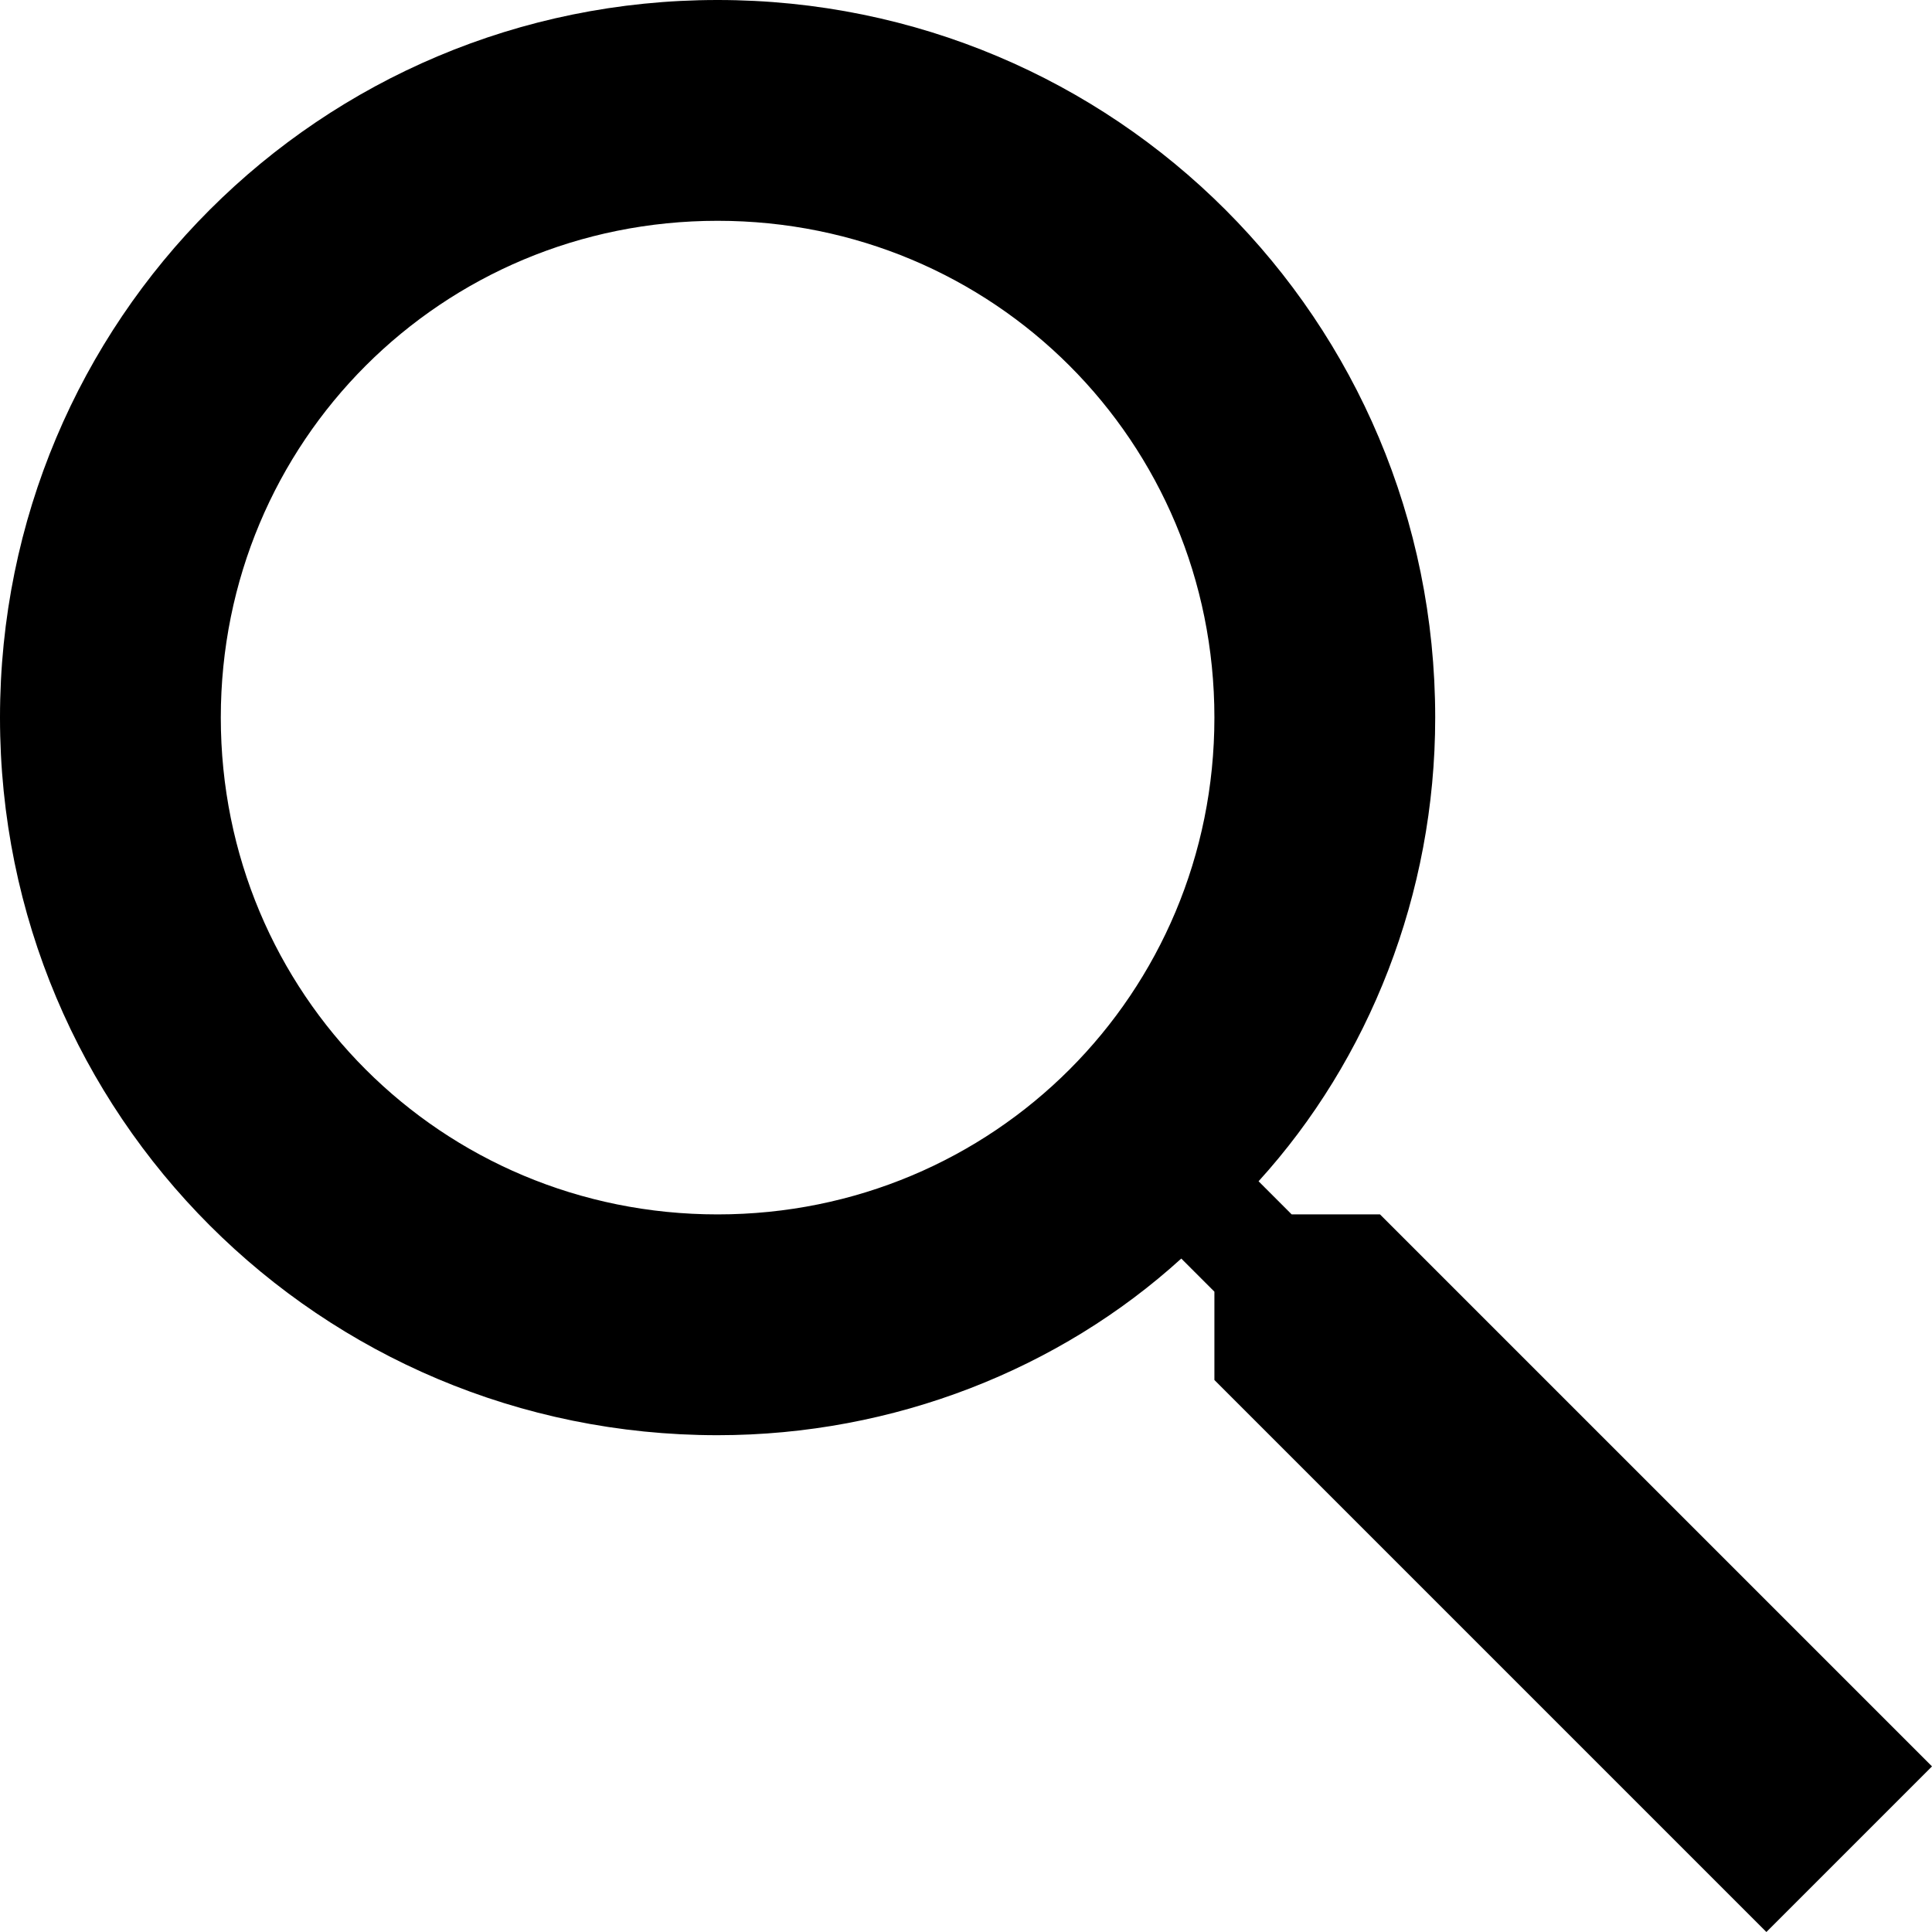
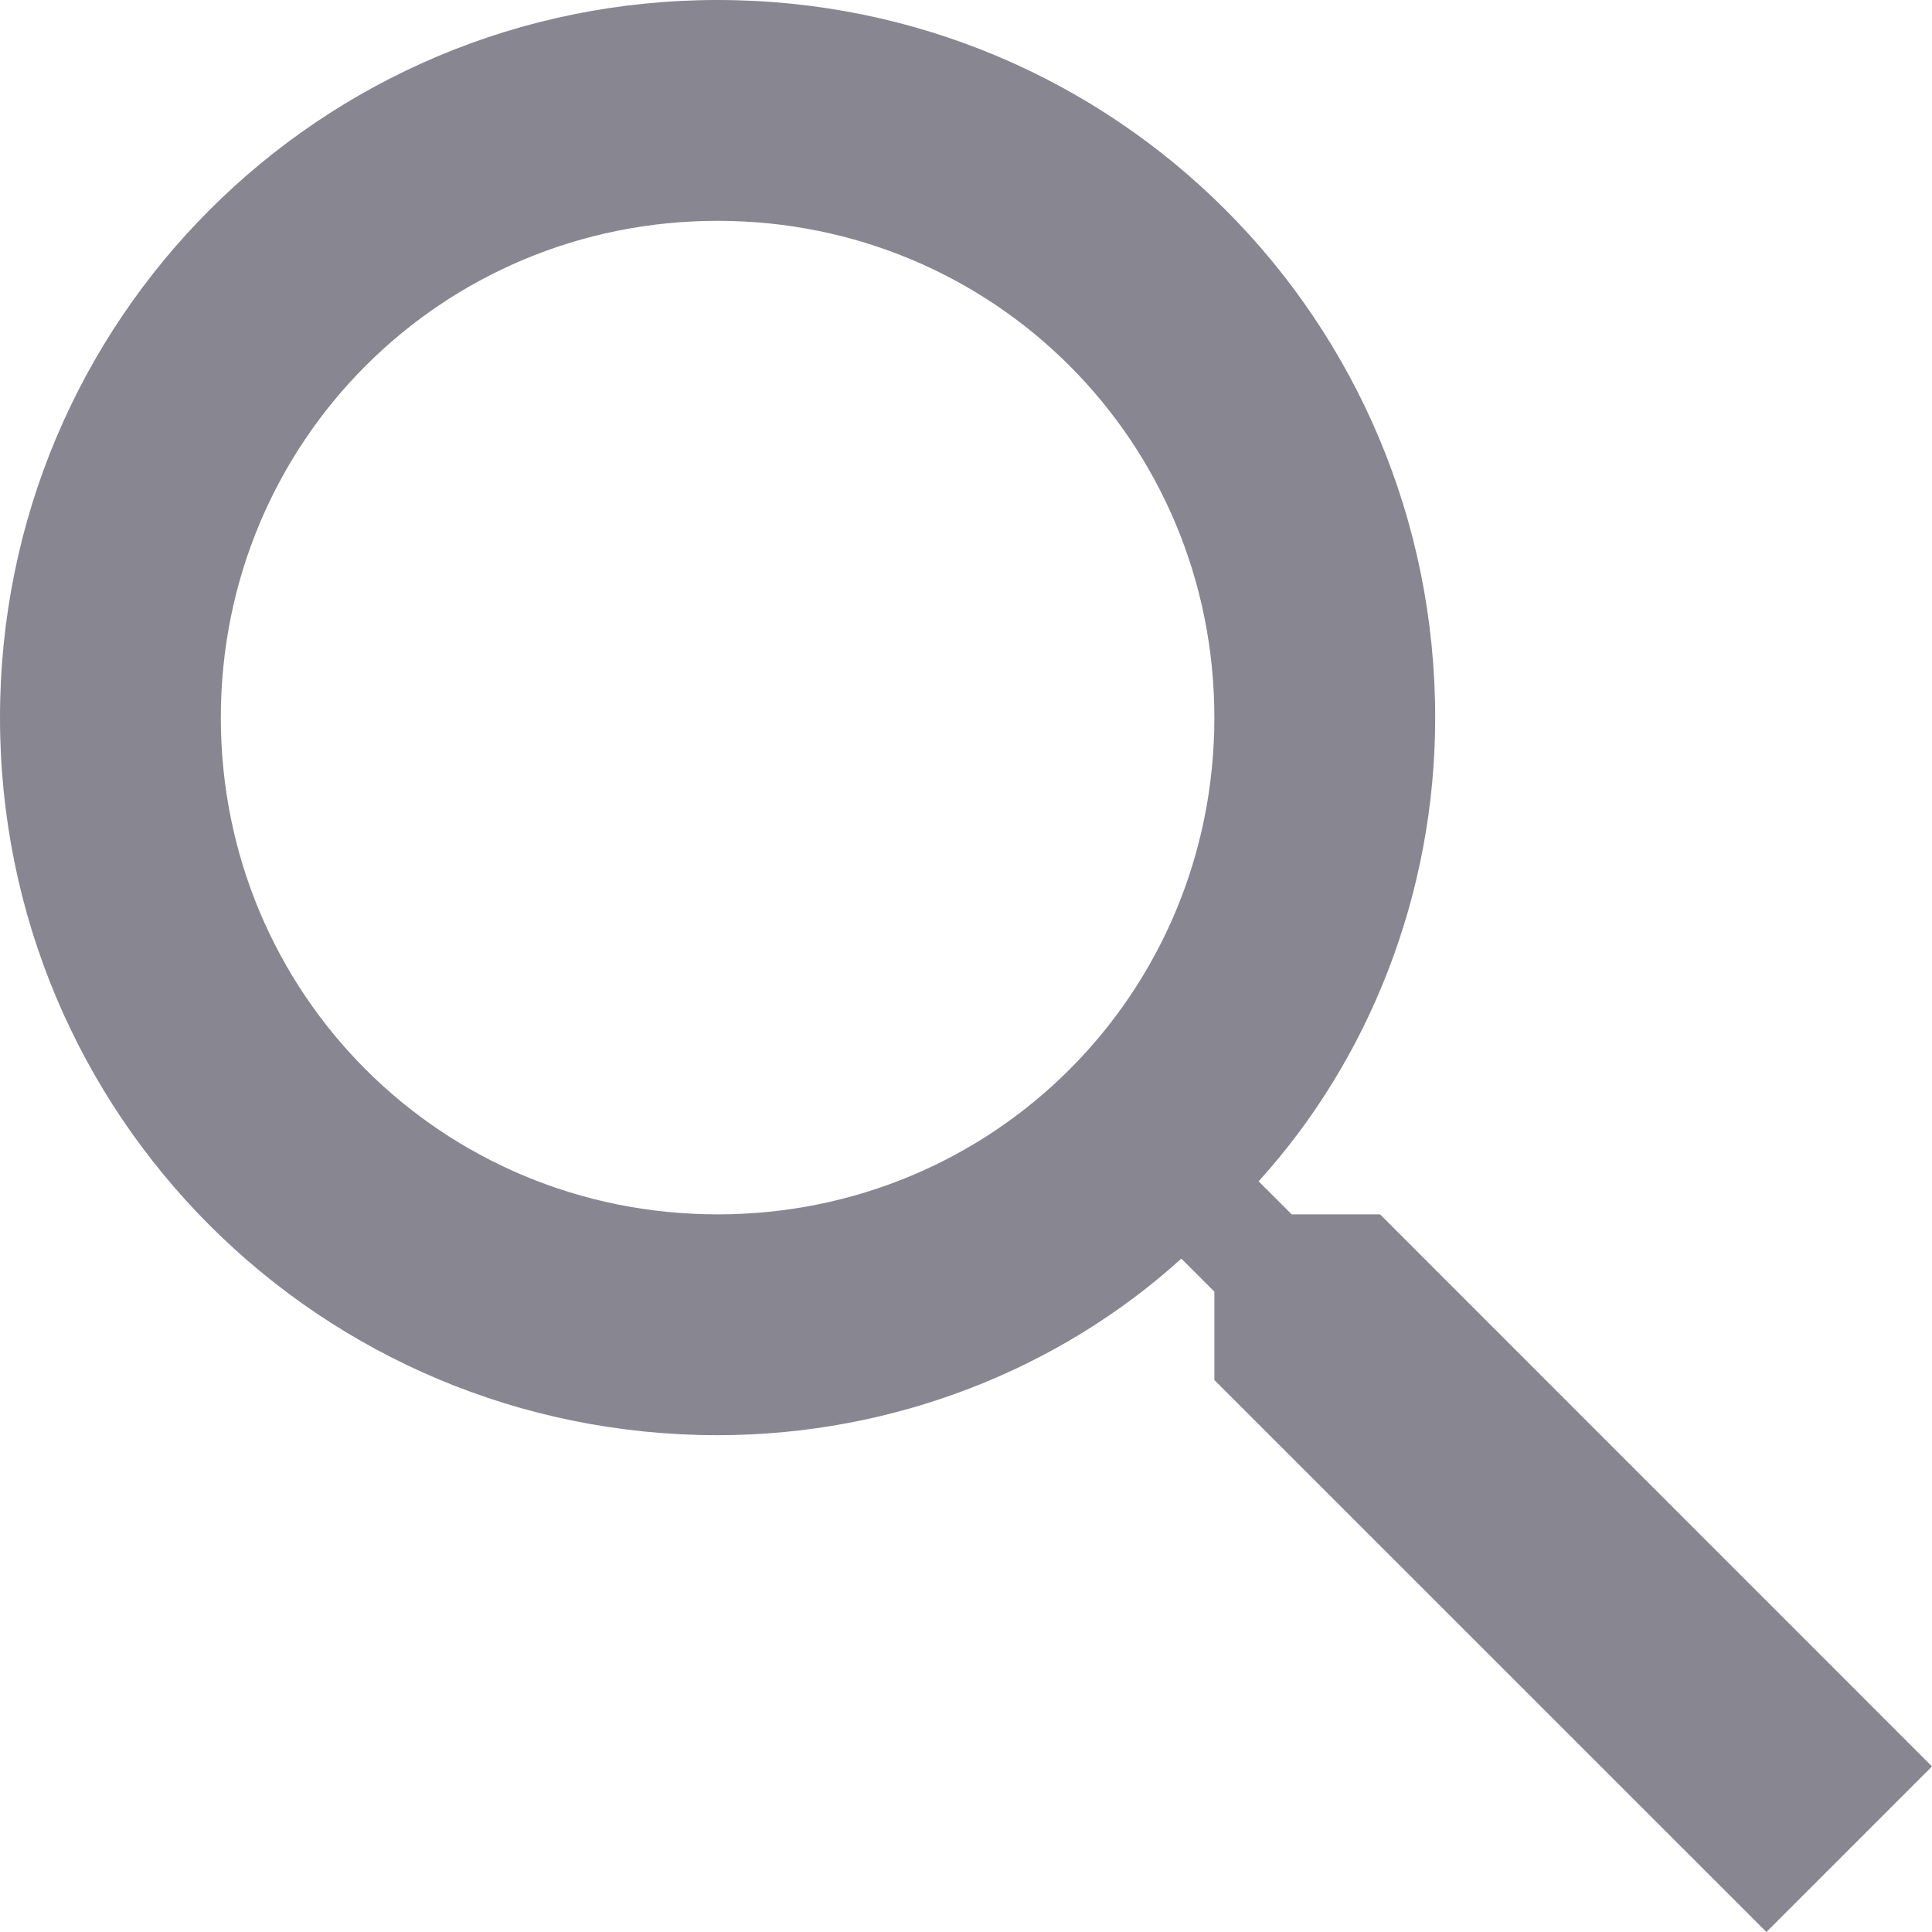
- <svg xmlns="http://www.w3.org/2000/svg" version="1.1" id="Capa_1" x="0px" y="0px" width="446.25px" height="446.25px" viewBox="0 0 446.25 446.25" style="enable-background:new 0 0 446.25 446.25;" xml:space="preserve">
-   <g>
-     <g id="search">
-       <path d="M318.75,280.5h-20.4l-7.649-7.65c25.5-28.05,40.8-66.3,40.8-107.1C331.5,73.95,257.55,0,165.75,0S0,73.95,0,165.75    S73.95,331.5,165.75,331.5c40.8,0,79.05-15.3,107.1-40.8l7.65,7.649v20.4L408,446.25L446.25,408L318.75,280.5z M165.75,280.5    C102,280.5,51,229.5,51,165.75S102,51,165.75,51S280.5,102,280.5,165.75S229.5,280.5,165.75,280.5z" />
-     </g>
-   </g>
-   <g>
- </g>
-   <g>
- </g>
-   <g>
- </g>
-   <g>
- </g>
-   <g>
- </g>
-   <g>
- </g>
-   <g>
- </g>
-   <g>
- </g>
-   <g>
- </g>
-   <g>
- </g>
-   <g>
- </g>
-   <g>
- </g>
-   <g>
- </g>
-   <g>
- </g>
-   <g>
- </g>
+ <svg xmlns="http://www.w3.org/2000/svg" width="20" height="20" viewBox="0 0 20 20" fill="none">
+   <path d="M14.286 12.571H13.371L13.029 12.229C14.171 10.971 14.857 9.257 14.857 7.429C14.857 3.314 11.543 0 7.429 0C3.314 0 0 3.314 0 7.429C0 11.543 3.314 14.857 7.429 14.857C9.257 14.857 10.971 14.171 12.229 13.029L12.571 13.371V14.286L18.286 20L20 18.286L14.286 12.571ZM7.429 12.571C4.571 12.571 2.286 10.286 2.286 7.429C2.286 4.571 4.571 2.286 7.429 2.286C10.286 2.286 12.571 4.571 12.571 7.429C12.571 10.286 10.286 12.571 7.429 12.571Z" fill="#888691" />
</svg>
